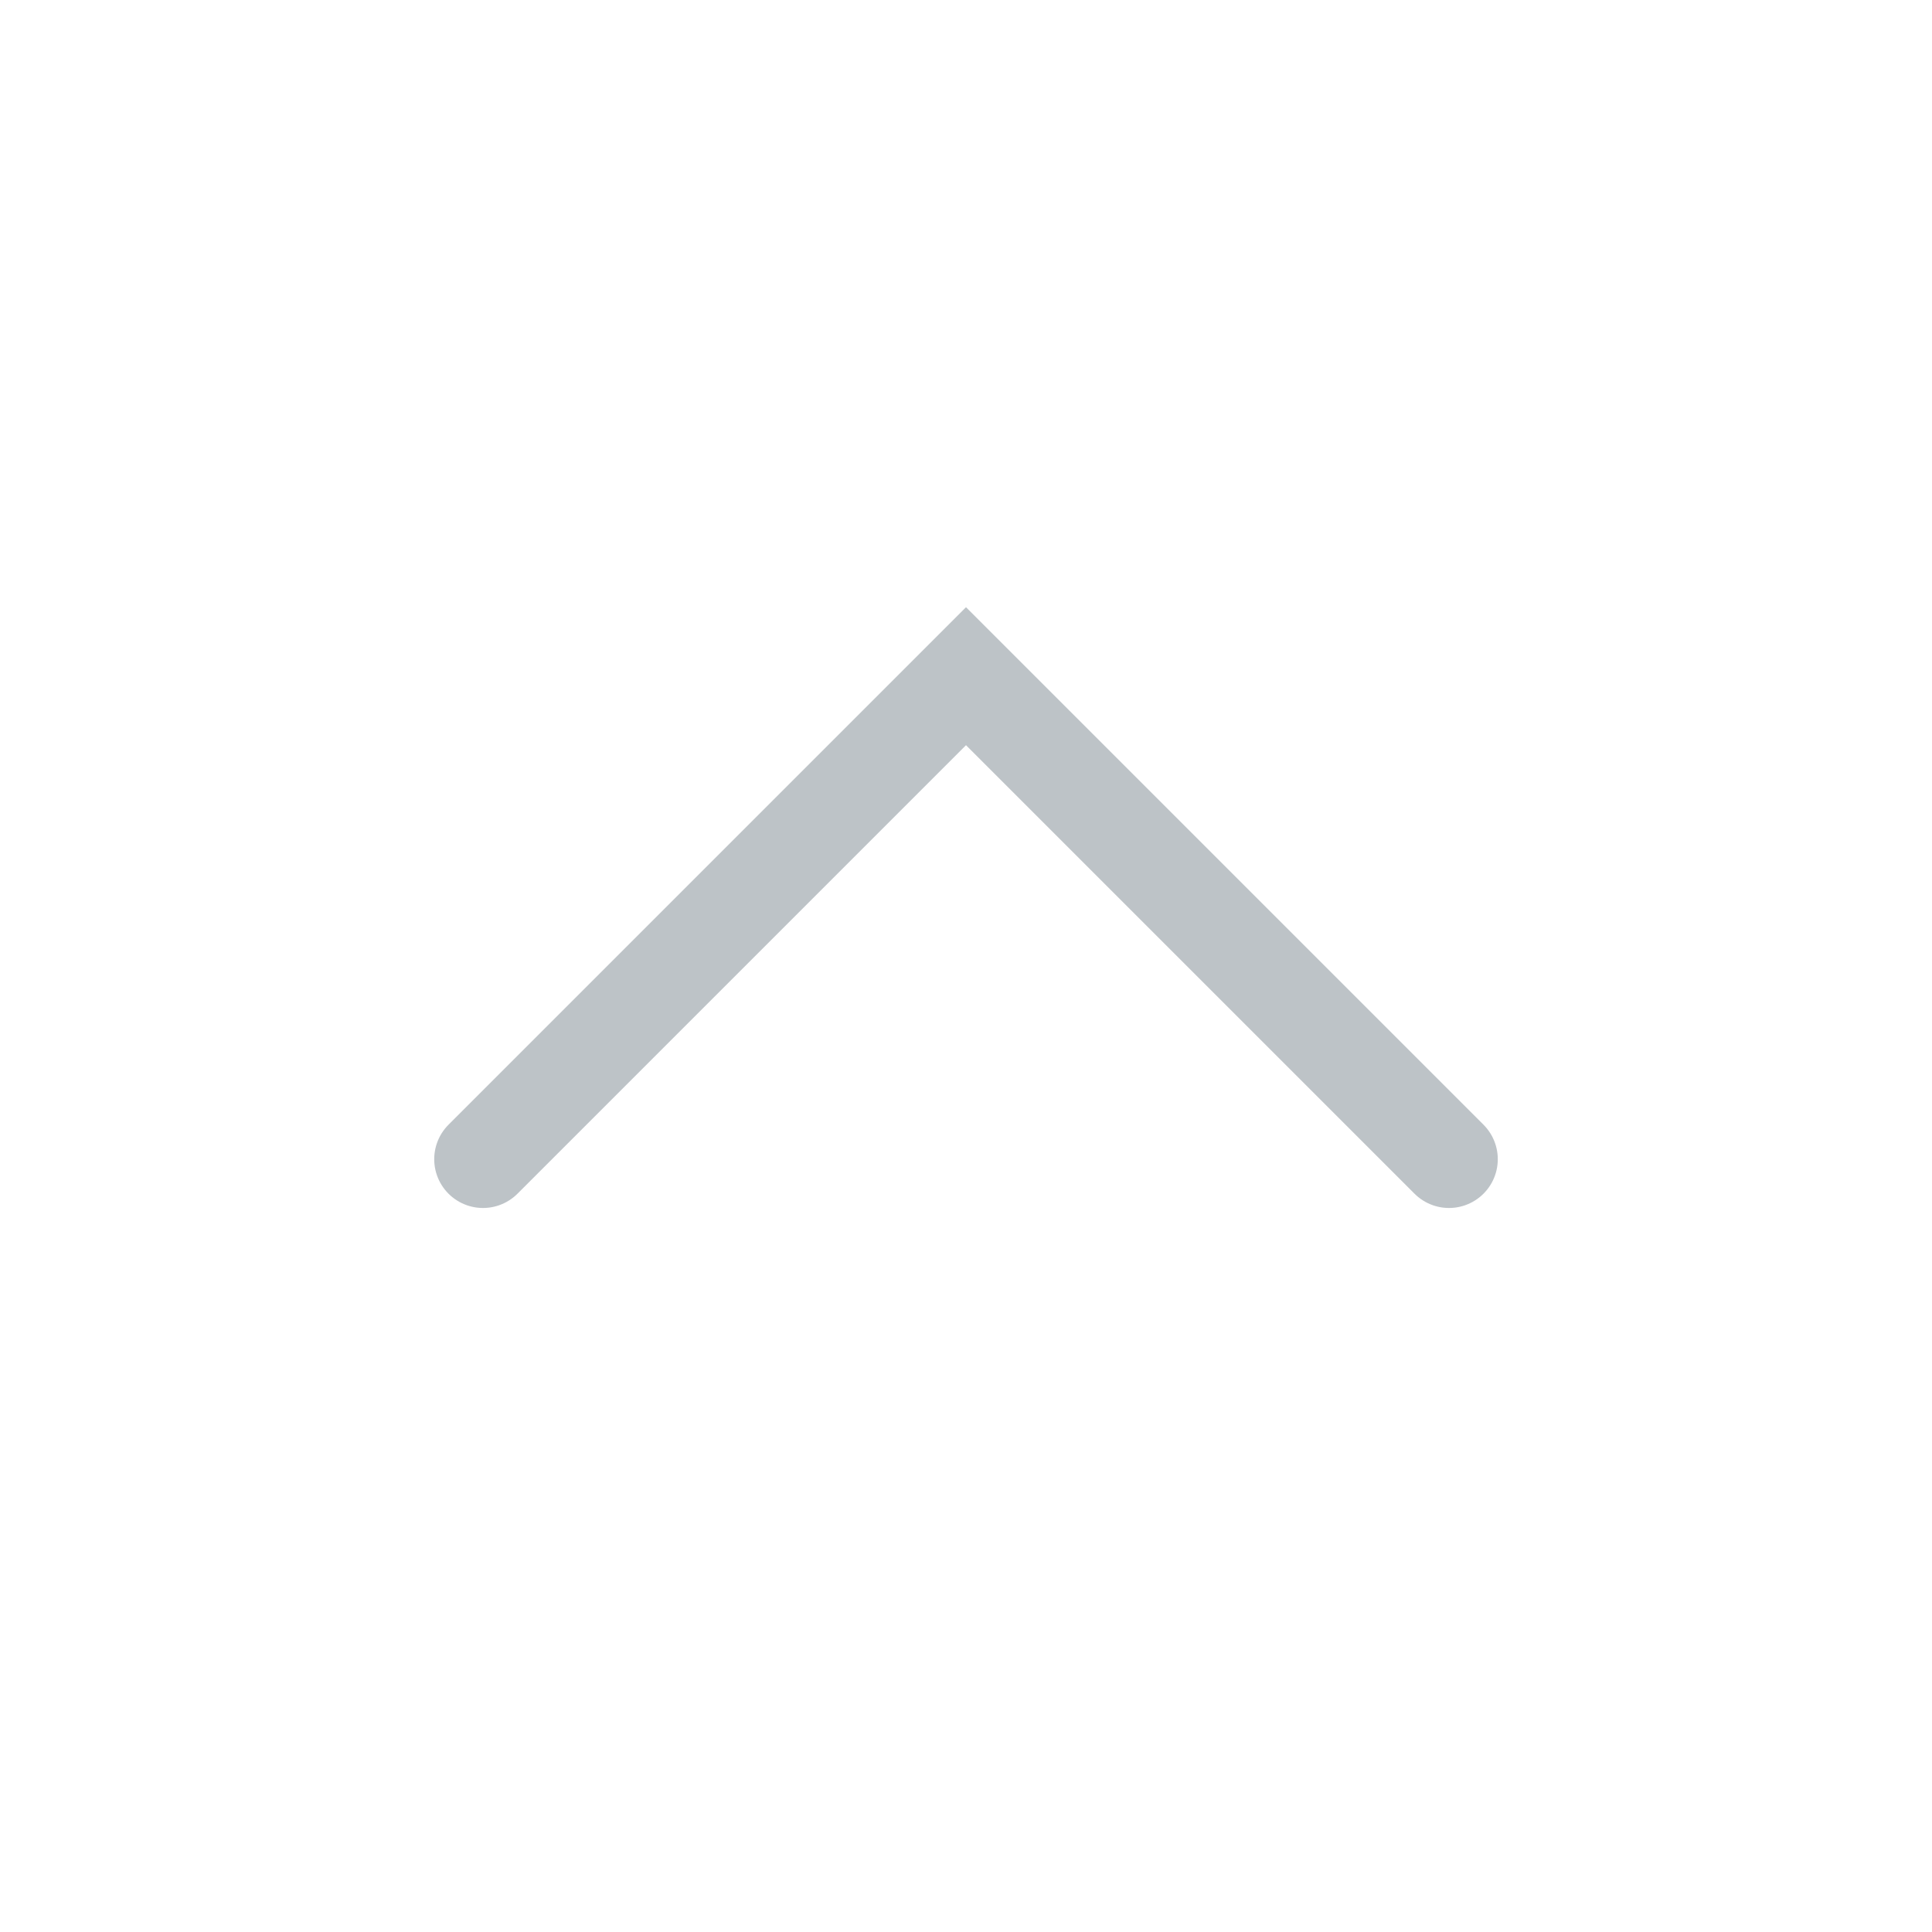
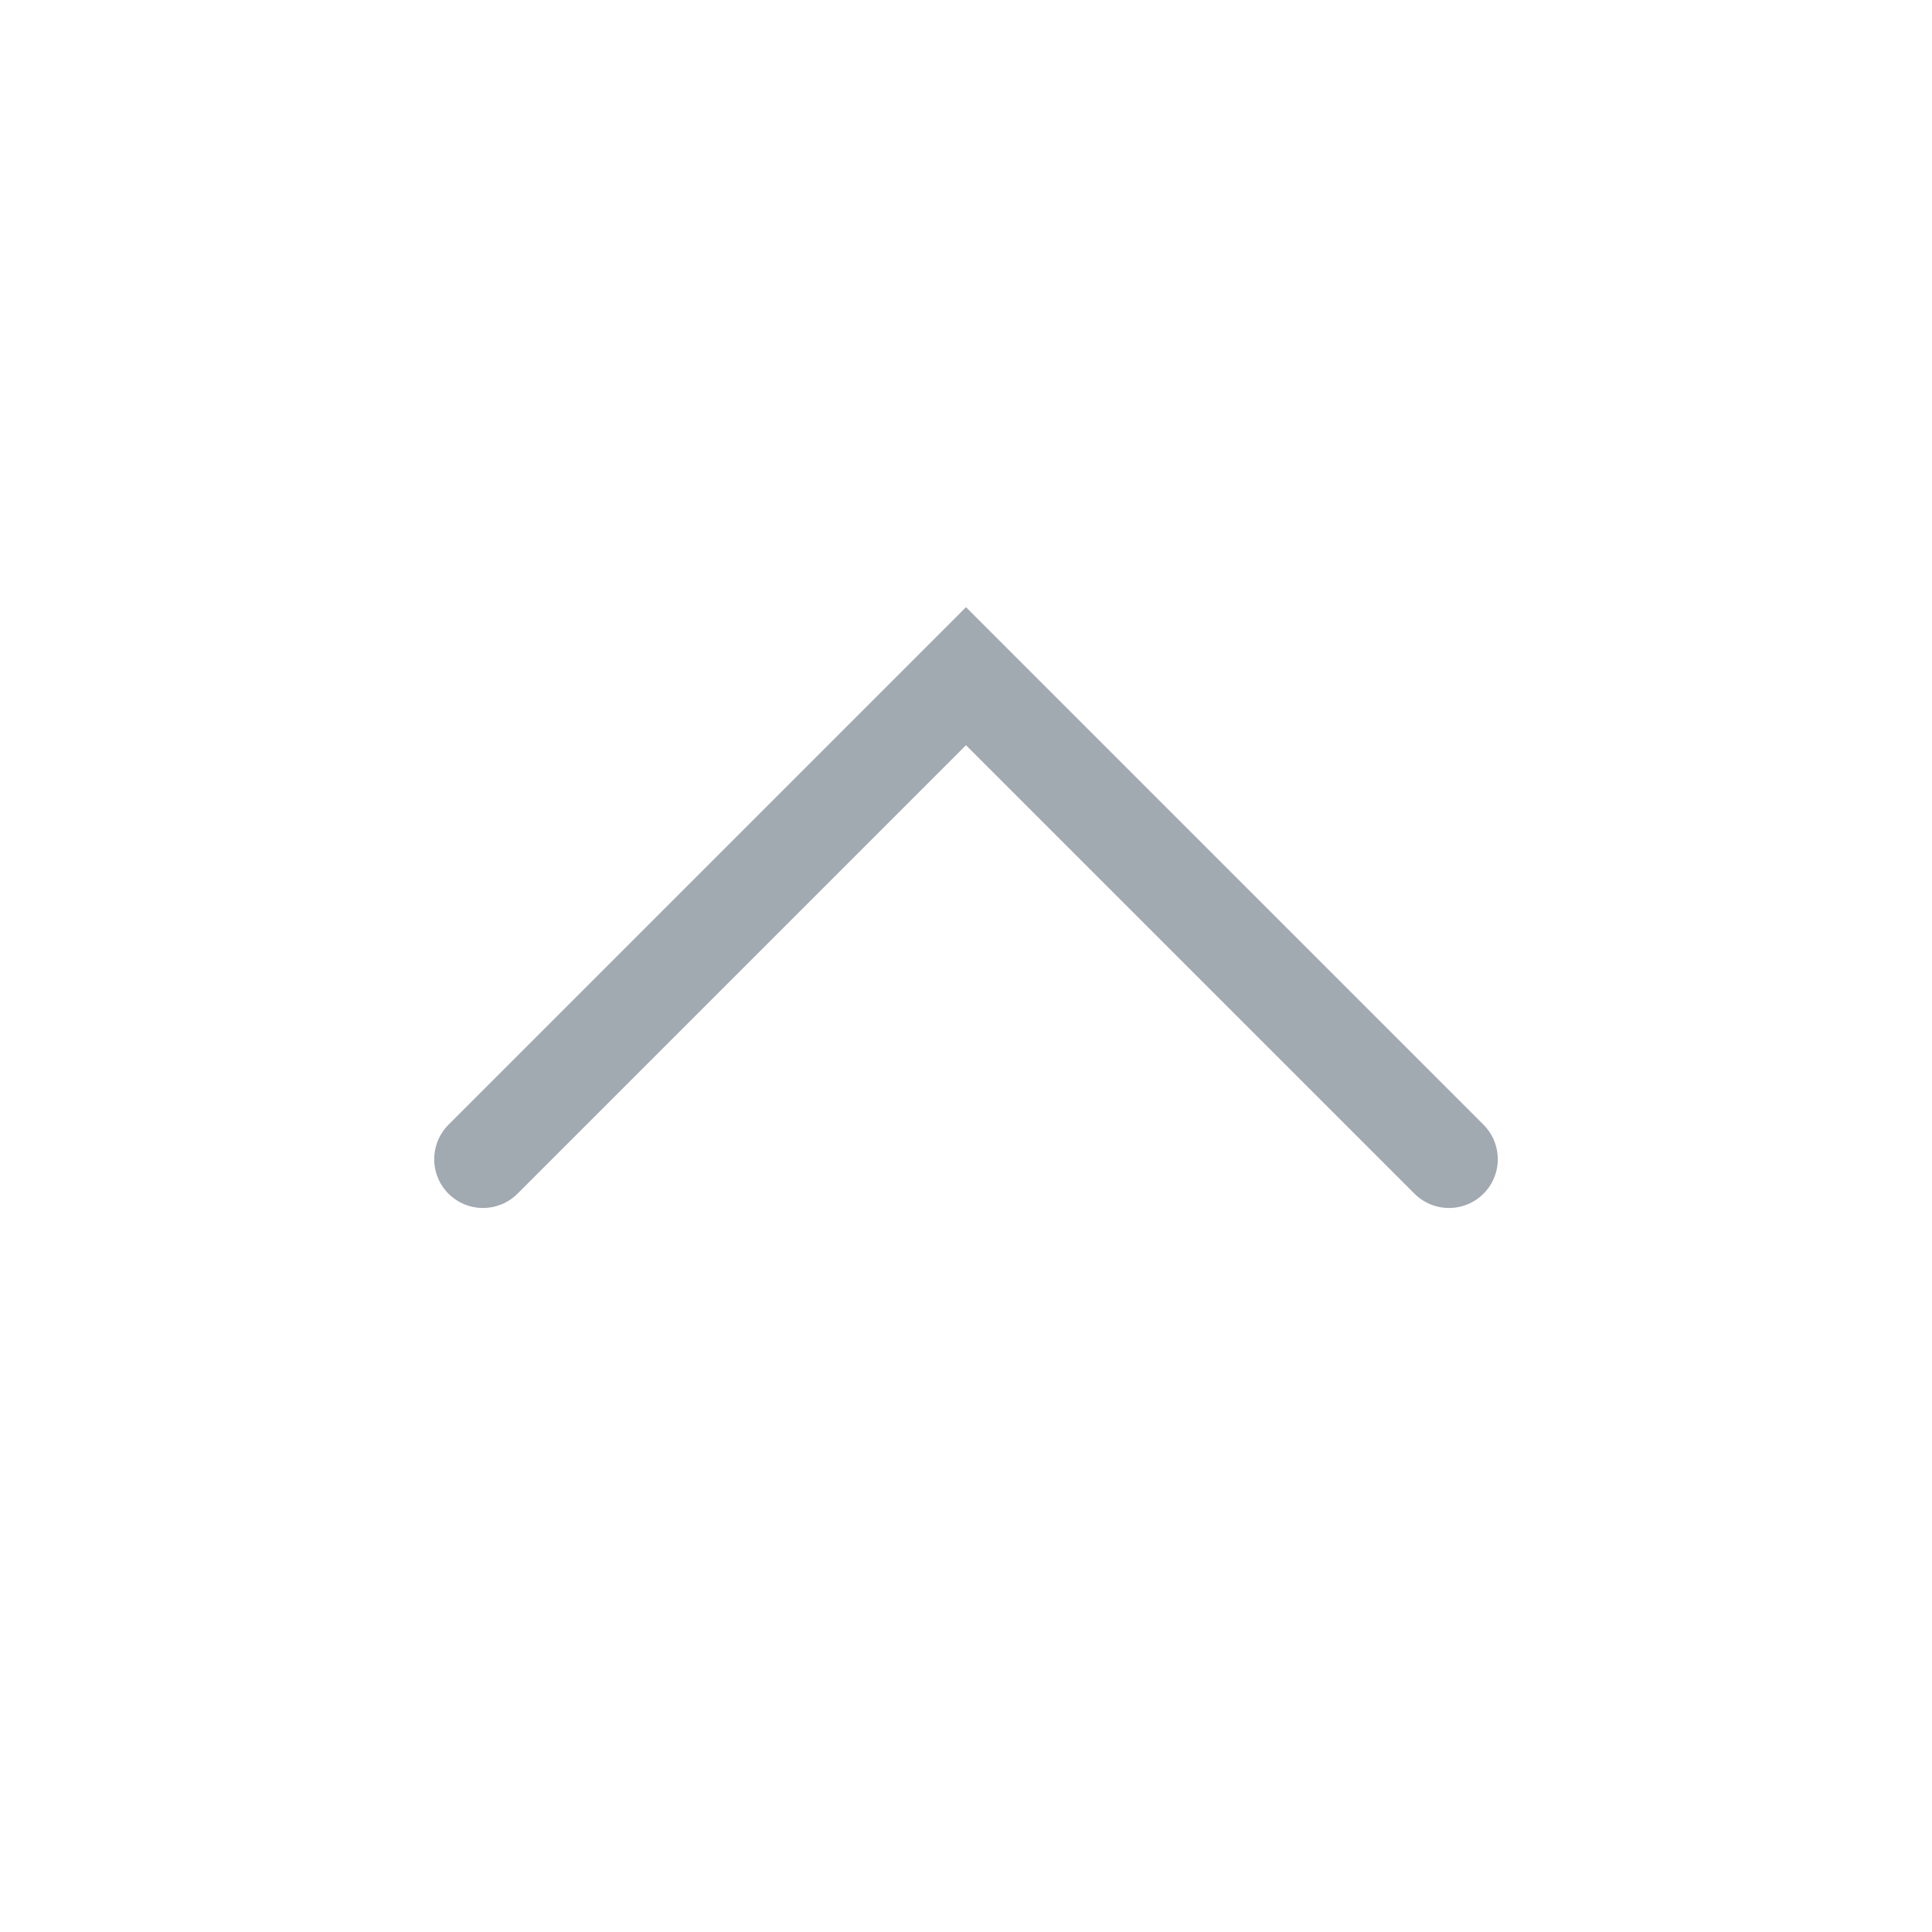
<svg xmlns="http://www.w3.org/2000/svg" viewBox="0 0 50 50" version="1.2" baseProfile="tiny">
  <defs>
</defs>
  <g fill="none" stroke="black" stroke-width="1" fill-rule="evenodd" stroke-linecap="square" stroke-linejoin="bevel">
-     <g fill="none" stroke="#bdc3c7" stroke-opacity="1" stroke-width="1.01" stroke-linecap="round" stroke-linejoin="miter" stroke-miterlimit="2" transform="matrix(2.5,0,0,2.5,2.5,2.5)" font-family="Hurmit Nerd Font" font-size="12" font-weight="300" font-style="normal">
+     <g fill="none" stroke="#a1a9b1" stroke-opacity="1" stroke-width="1.01" stroke-linecap="round" stroke-linejoin="miter" stroke-miterlimit="2" transform="matrix(2.5,0,0,2.5,2.5,2.5)" font-family="Hurmit Nerd Font" font-size="12" font-weight="300" font-style="normal">
      <polyline fill="none" vector-effect="none" points="4,11 9,6 14,11 " />
    </g>
    <g fill="none" stroke="#000000" stroke-opacity="1" stroke-width="1" stroke-linecap="square" stroke-linejoin="bevel" transform="matrix(1,0,0,1,0,0)" font-family="Hurmit Nerd Font" font-size="12" font-weight="300" font-style="normal">
</g>
  </g>
</svg>
